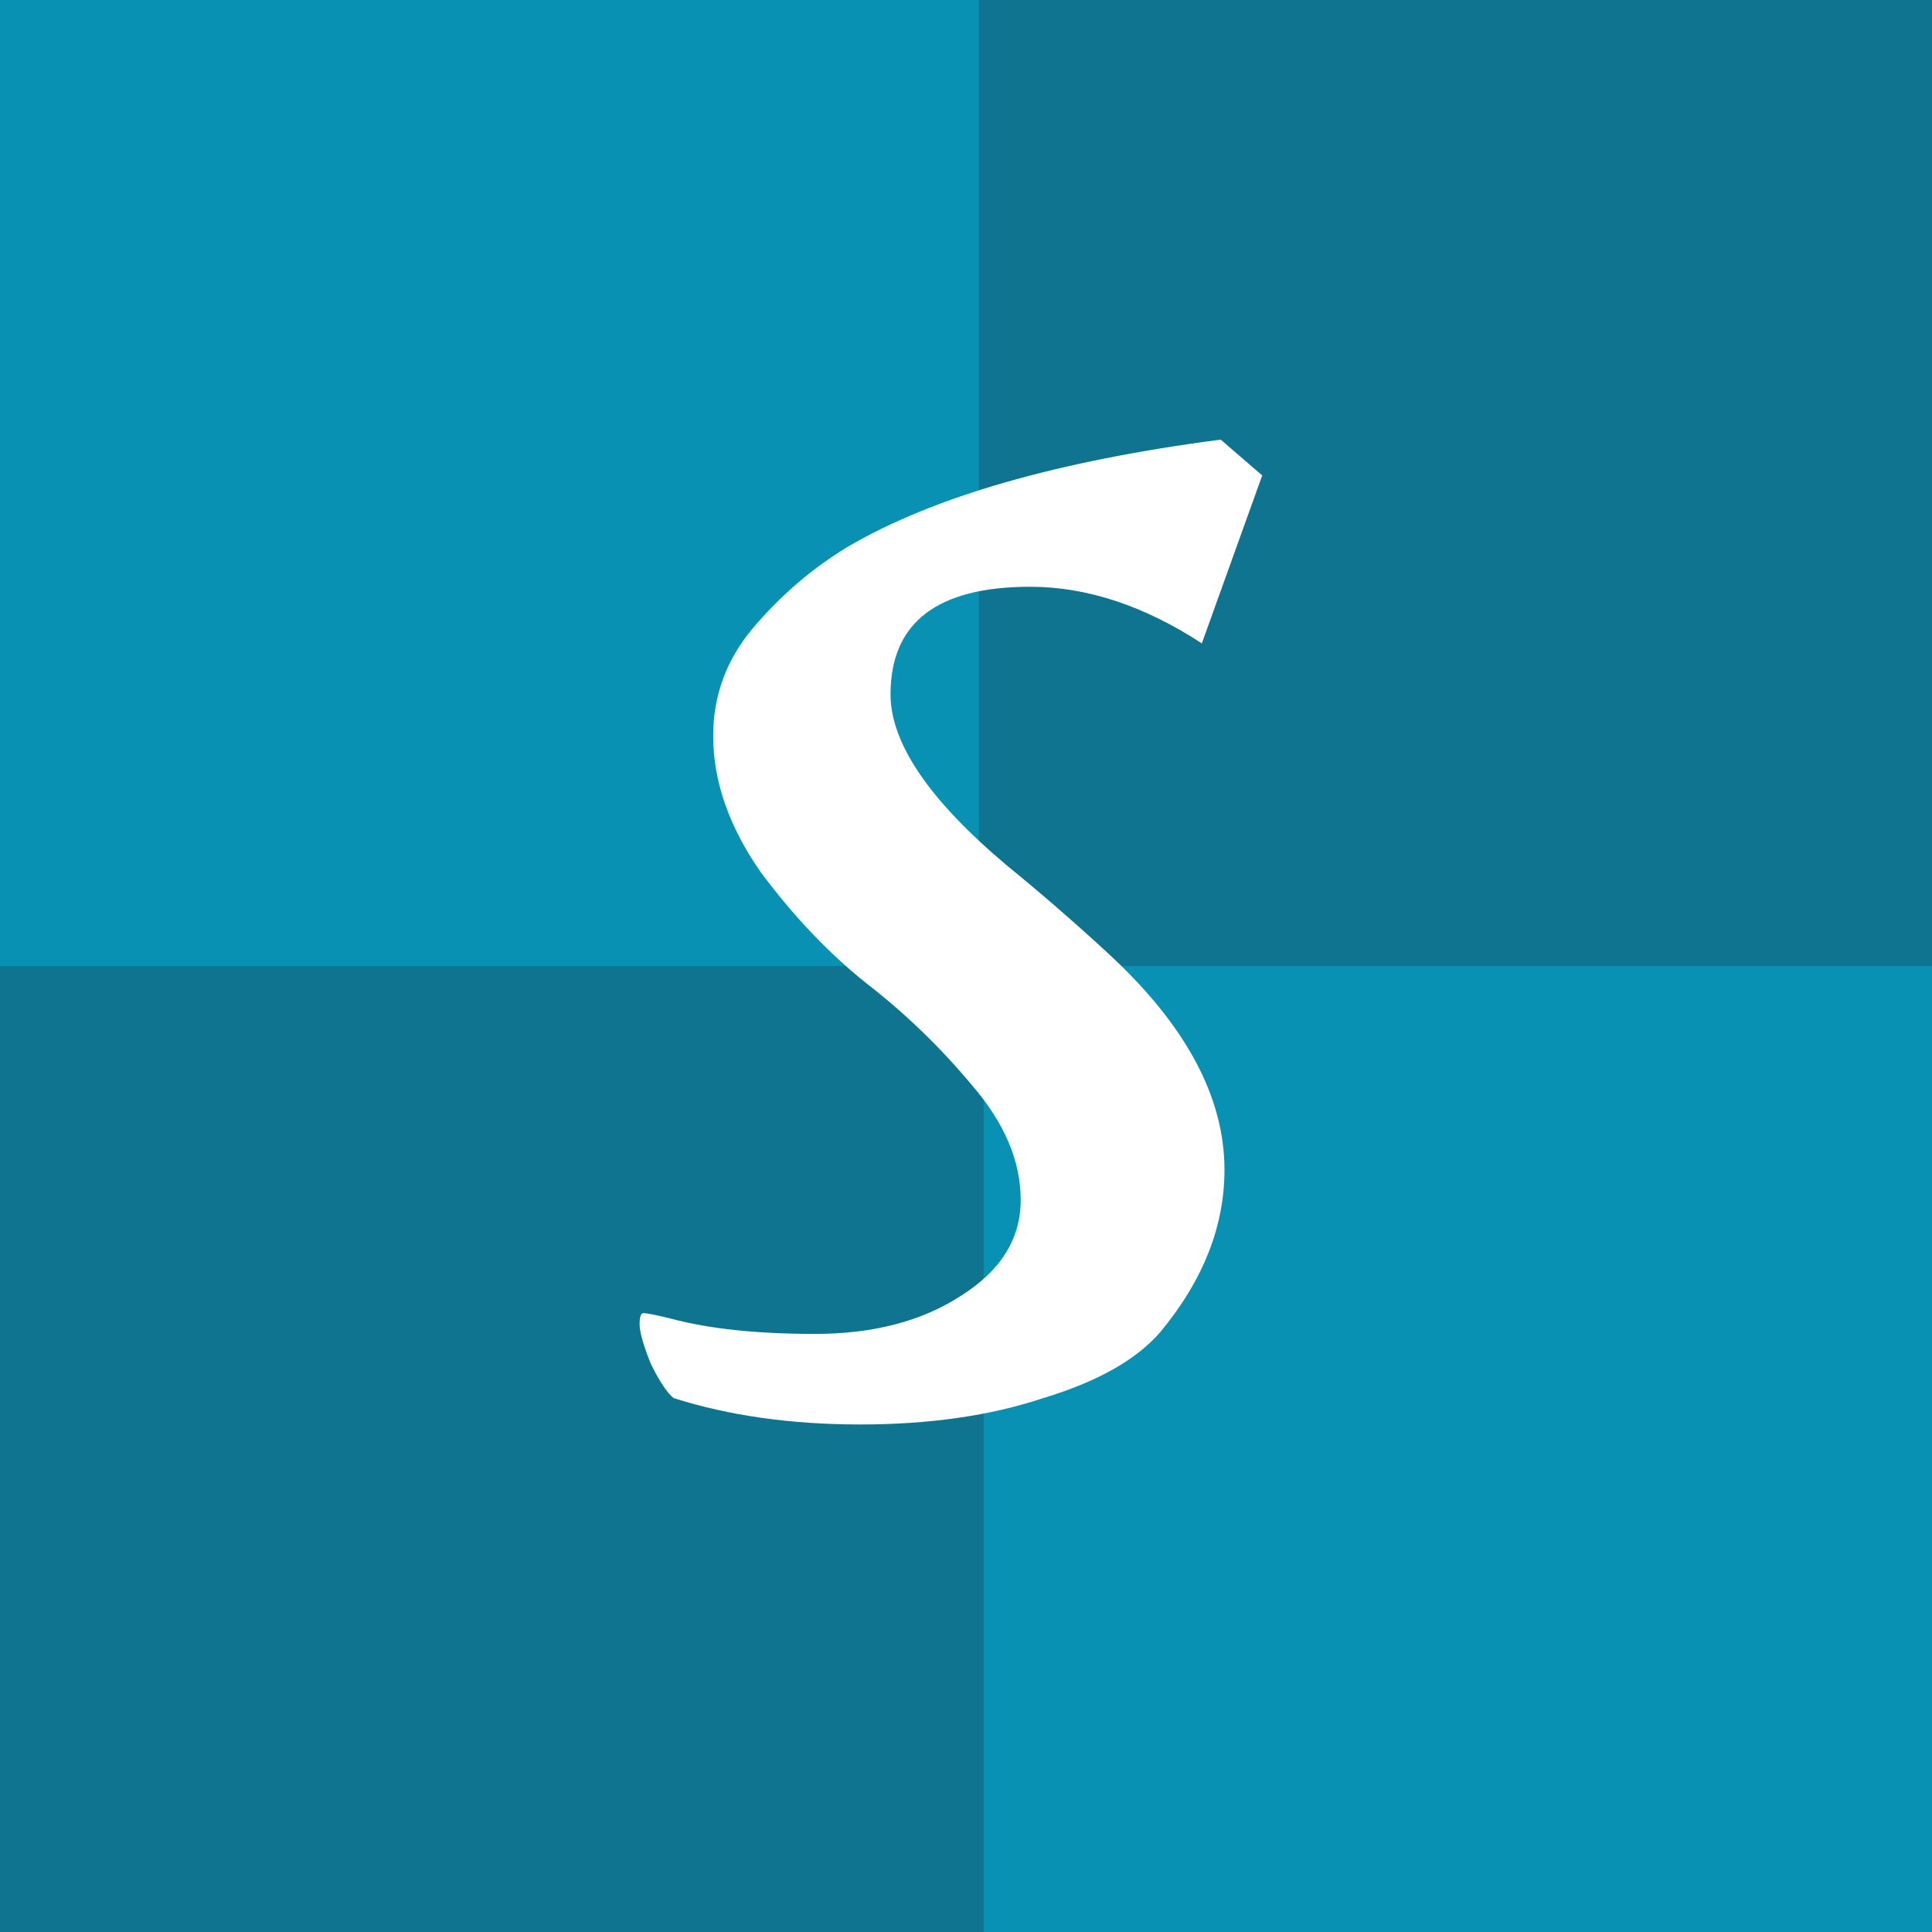
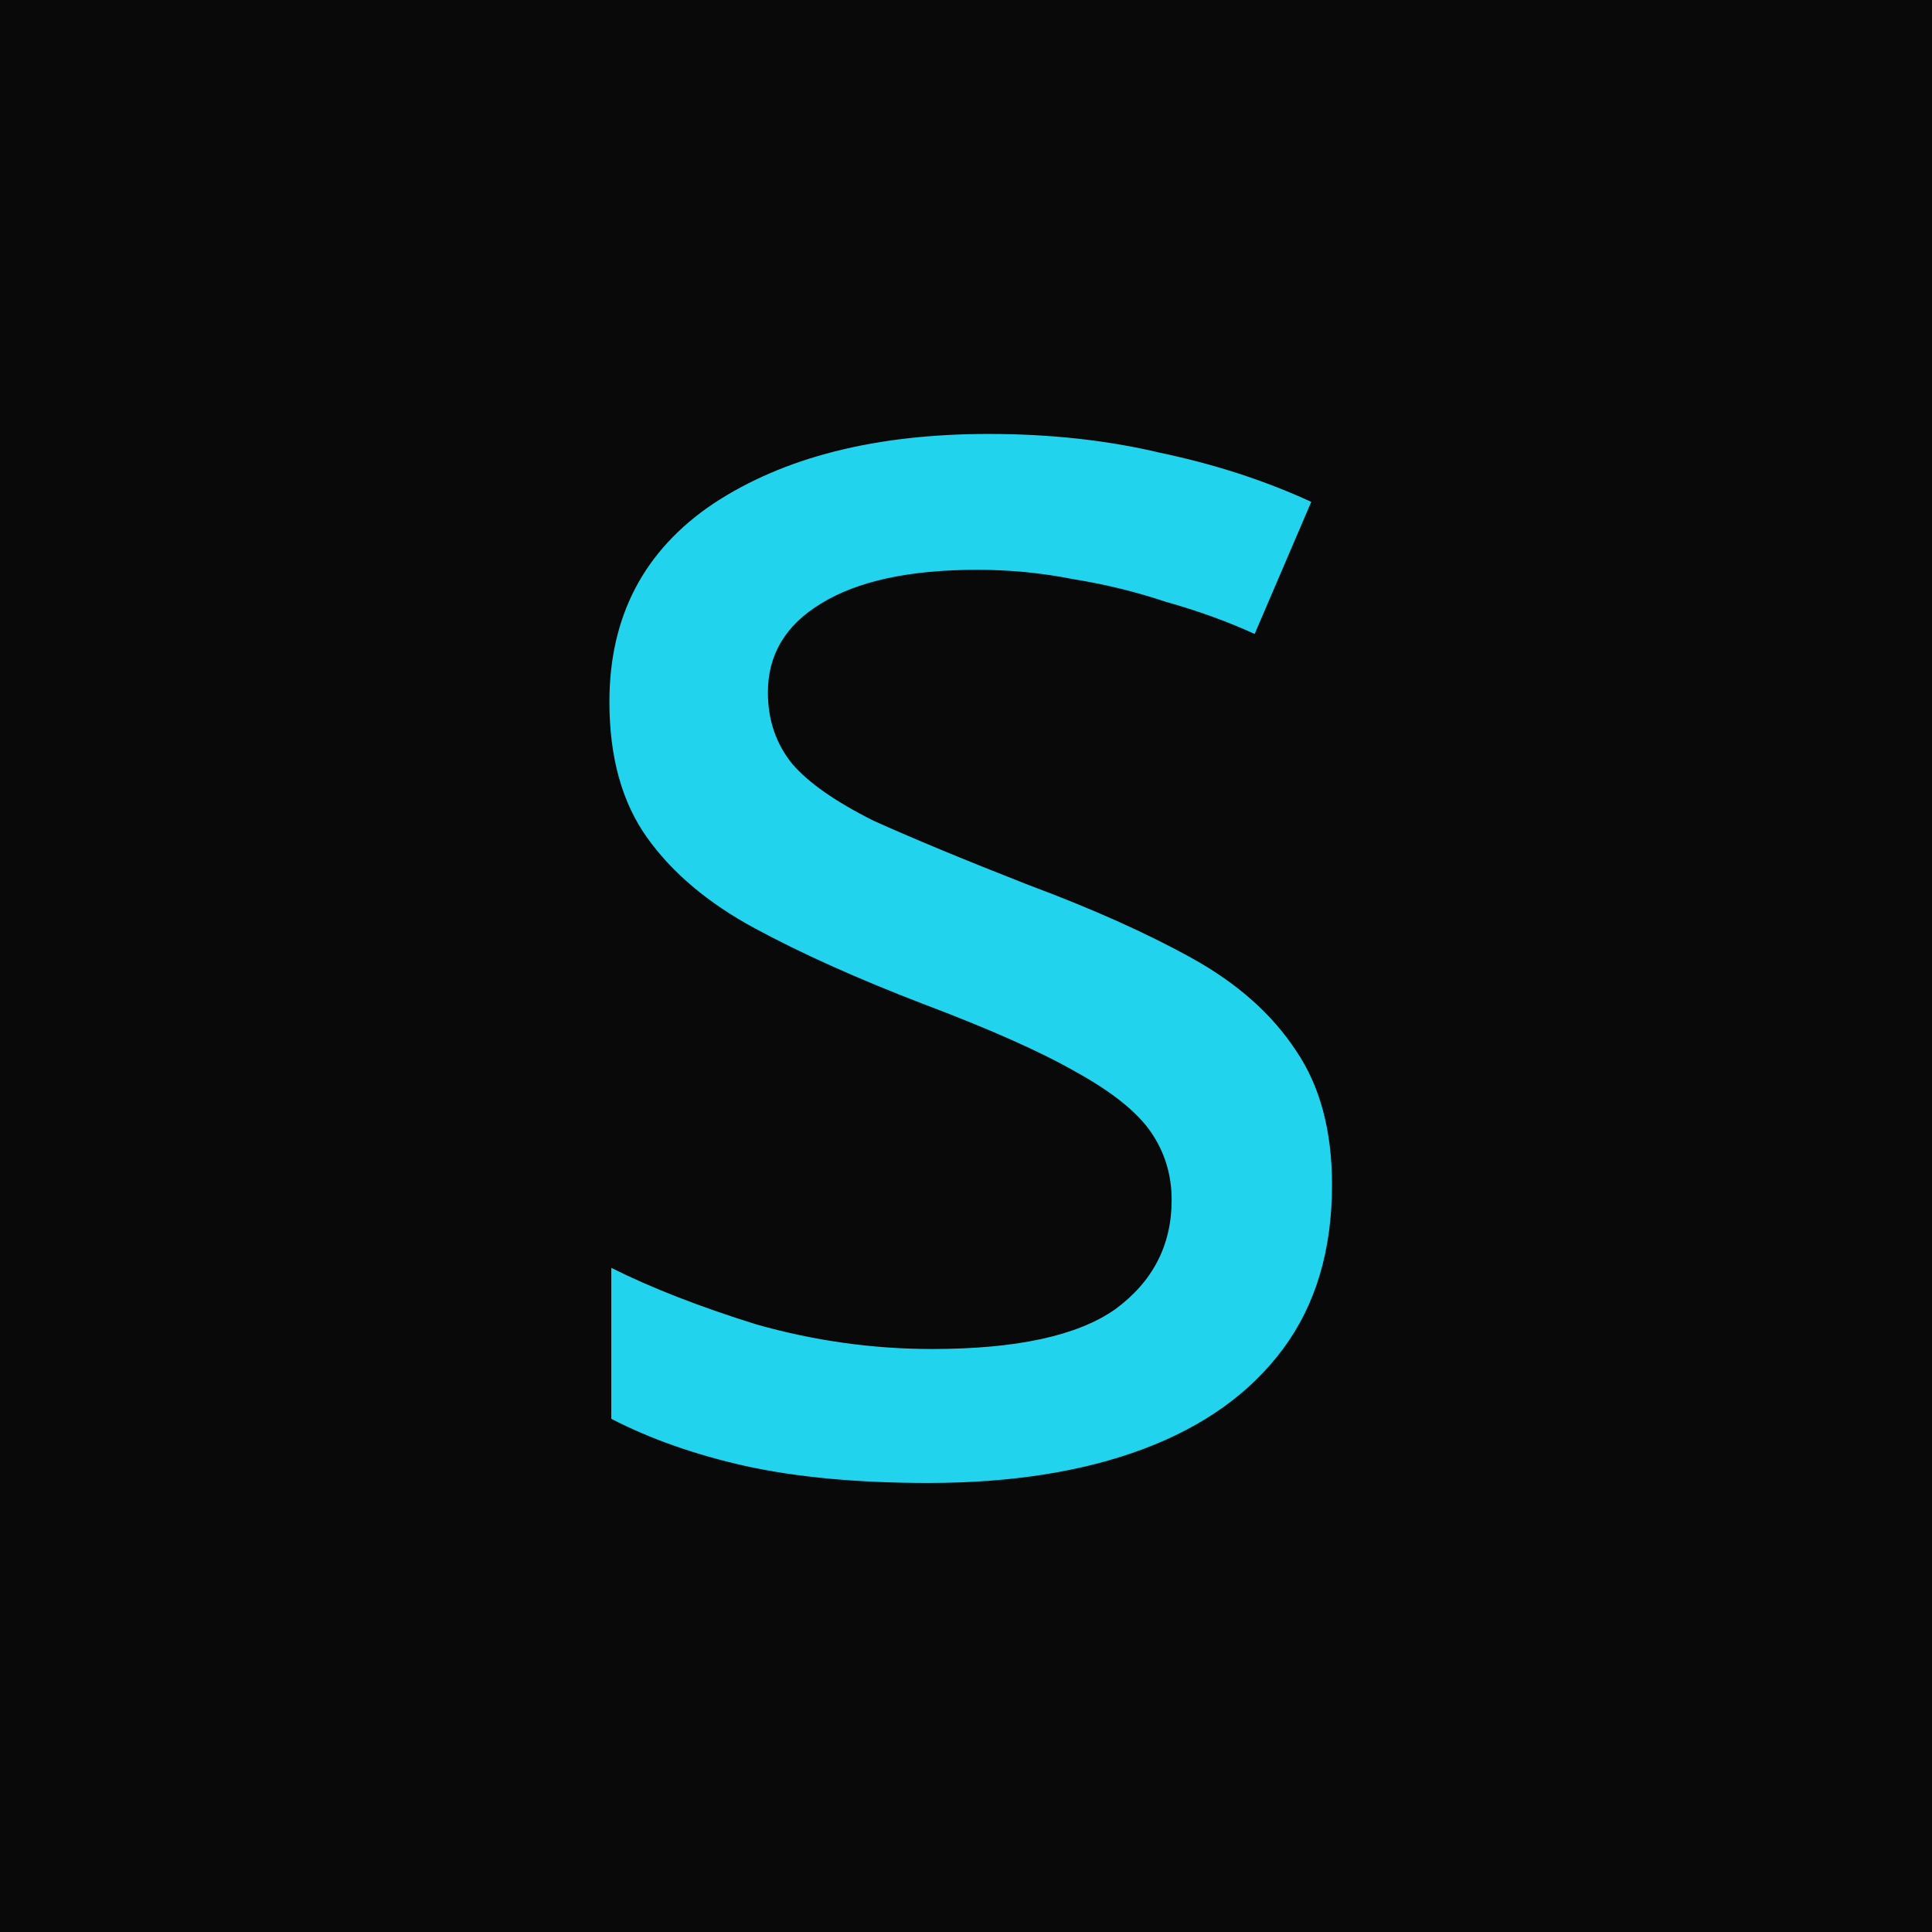
<svg xmlns="http://www.w3.org/2000/svg" width="512" height="512" viewBox="0 0 512 512" fill="none">
-   <mask id="mask0_9_10" style="mask-type:alpha" maskUnits="userSpaceOnUse" x="0" y="0" width="512" height="512">
+   <mask id="mask0_19_5" style="mask-type:alpha" maskUnits="userSpaceOnUse" x="0" y="0" width="512" height="512">
    <rect width="512" height="512" fill="#D9D9D9" />
  </mask>
-   <g mask="url(#mask0_9_10)">
-     <rect x="256" y="-85" width="781.653" height="744.107" fill="#0E7490" />
-     <rect x="-133.12" y="256" width="781.653" height="744.107" fill="#0891B2" />
-     <rect x="-522.24" y="-488.107" width="781.653" height="744.107" fill="#0891B2" />
-     <rect x="-521" y="256" width="781.653" height="744.107" fill="#0E7490" />
-     <path d="M334.5 126L318.5 170.5C303.167 160.5 288 155.5 273 155.5C248.333 155.5 236 165 236 184C236 197 246.333 212.167 267 229.5C276 236.833 284.833 244.5 293.5 252.5C314.167 271.5 324.5 290.667 324.5 310C324.5 325 318.833 339.333 307.5 353C301.167 360.333 290.833 366.167 276.5 370.5C262.5 375.167 246.333 377.5 228 377.5C209.667 377.5 193.167 375.167 178.5 370.5C176.833 369.167 174.833 366.167 172.5 361.5C170.5 356.5 169.5 353 169.5 351C169.5 349 169.833 348 170.5 348C171.5 348 174 348.5 178 349.5C188 352.167 200.667 353.5 216 353.5C231.333 353.5 244.167 350.167 254.5 343.5C265.167 336.833 270.5 328.333 270.5 318C270.5 307.667 266.167 297.5 257.5 287.5C249.167 277.5 239.833 268.5 229.5 260.5C219.5 252.5 210.167 242.667 201.5 231C193.167 219 189 207 189 195C189 184.333 192.5 174.833 199.5 166.5C206.833 157.833 215.167 150.667 224.5 145C247.167 131.667 280.167 122.167 323.5 116.5L334.5 126Z" fill="white" />
+   <g mask="url(#mask0_19_5)">
+     <rect width="512" height="512" fill="#090909" />
+     <path d="M353 314C353 331.333 348.667 345.833 340 357.5C331.333 369.167 319 378 303 384C287 390 268 393 246 393C227.333 393 211.167 391.5 197.5 388.5C184.167 385.5 172.333 381.333 162 376V336C172.667 341.333 185.5 346.333 200.5 351C215.833 355.333 231.333 357.5 247 357.5C269.333 357.5 285.5 354 295.5 347C305.5 339.667 310.5 330 310.5 318C310.5 311.333 308.667 305.333 305 300C301.333 294.667 294.667 289.333 285 284C275.667 278.667 262.167 272.667 244.5 266C227.167 259.333 212.333 252.667 200 246C187.667 239.333 178.167 231.333 171.5 222C164.833 212.667 161.5 200.667 161.5 186C161.5 163.333 170.667 145.833 189 133.5C207.667 121.167 232 115 262 115C278.333 115 293.5 116.667 307.5 120C321.833 123 335.167 127.333 347.5 133L332.5 168C325.167 164.667 317.333 161.833 309 159.5C301 156.833 292.833 154.833 284.5 153.5C276.167 151.833 267.667 151 259 151C241 151 227.167 154 217.5 160C208.167 165.667 203.5 173.5 203.5 183.5C203.5 190.833 205.667 197.167 210 202.5C214.333 207.5 221.5 212.5 231.5 217.5C241.833 222.167 255.5 227.833 272.5 234.5C289.5 240.833 304 247.333 316 254C328 260.667 337.167 268.833 343.5 278.5C349.833 287.833 353 299.667 353 314Z" fill="#22D3EE" />
  </g>
</svg>
